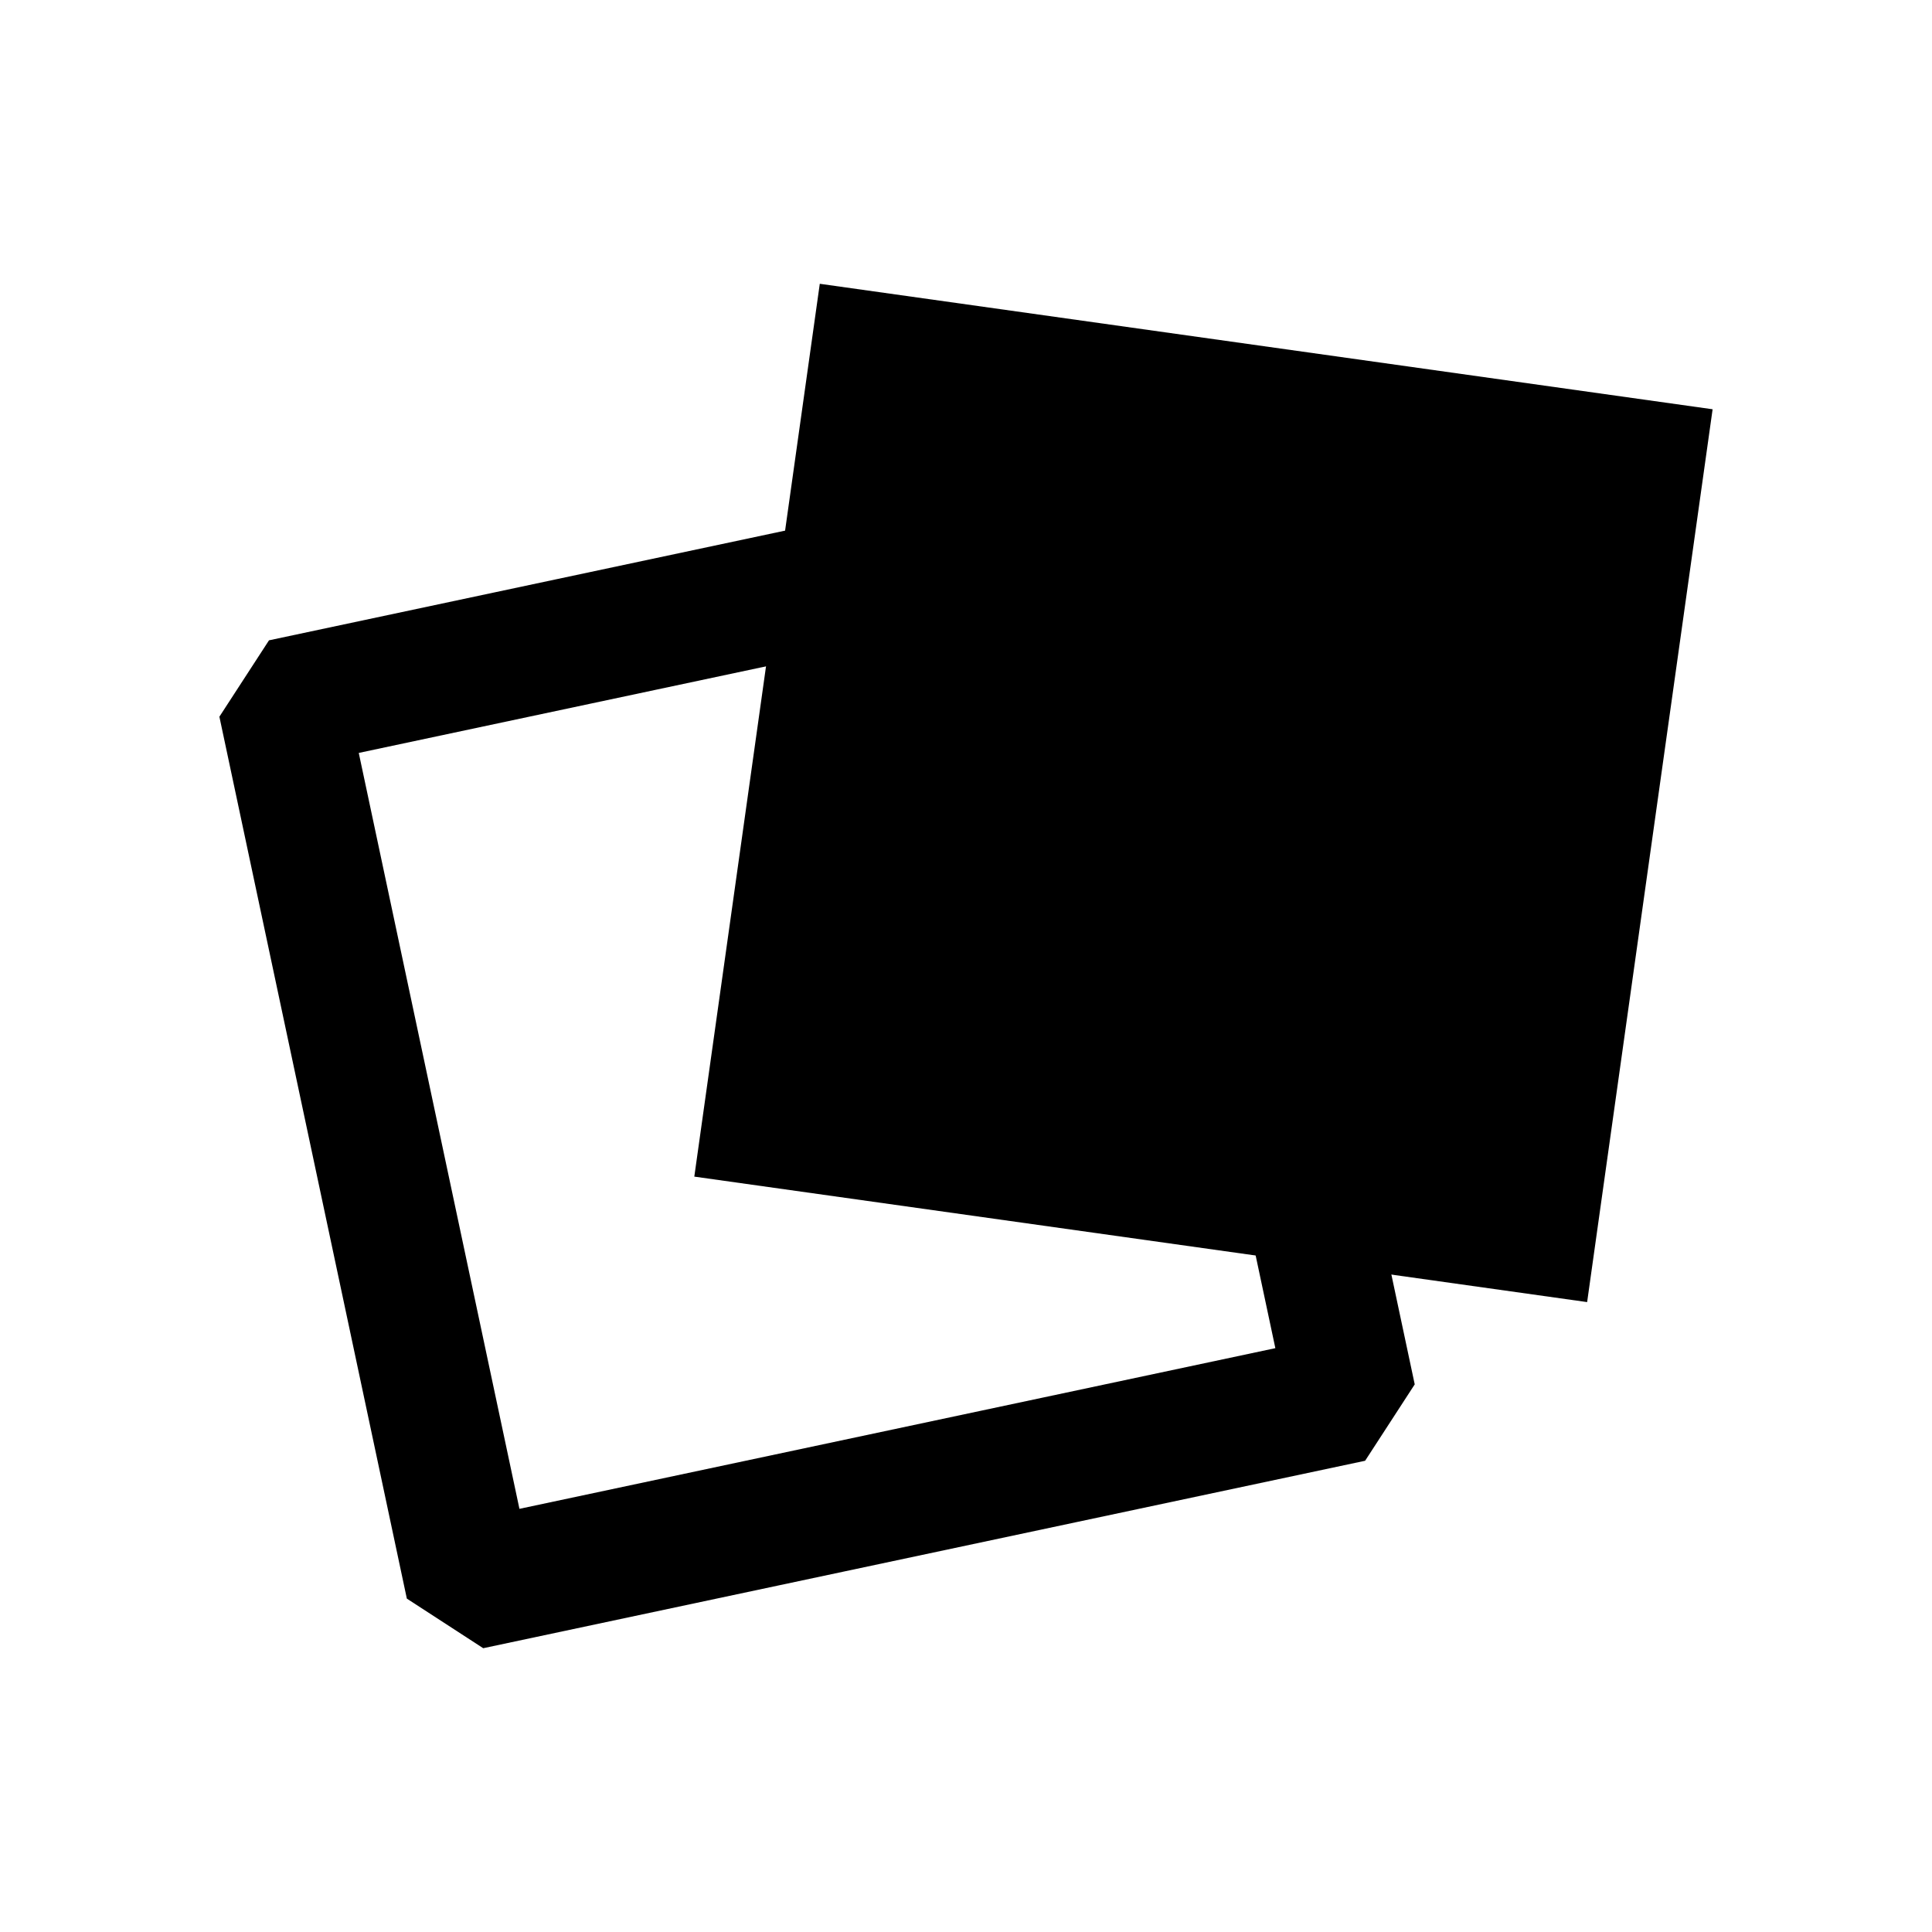
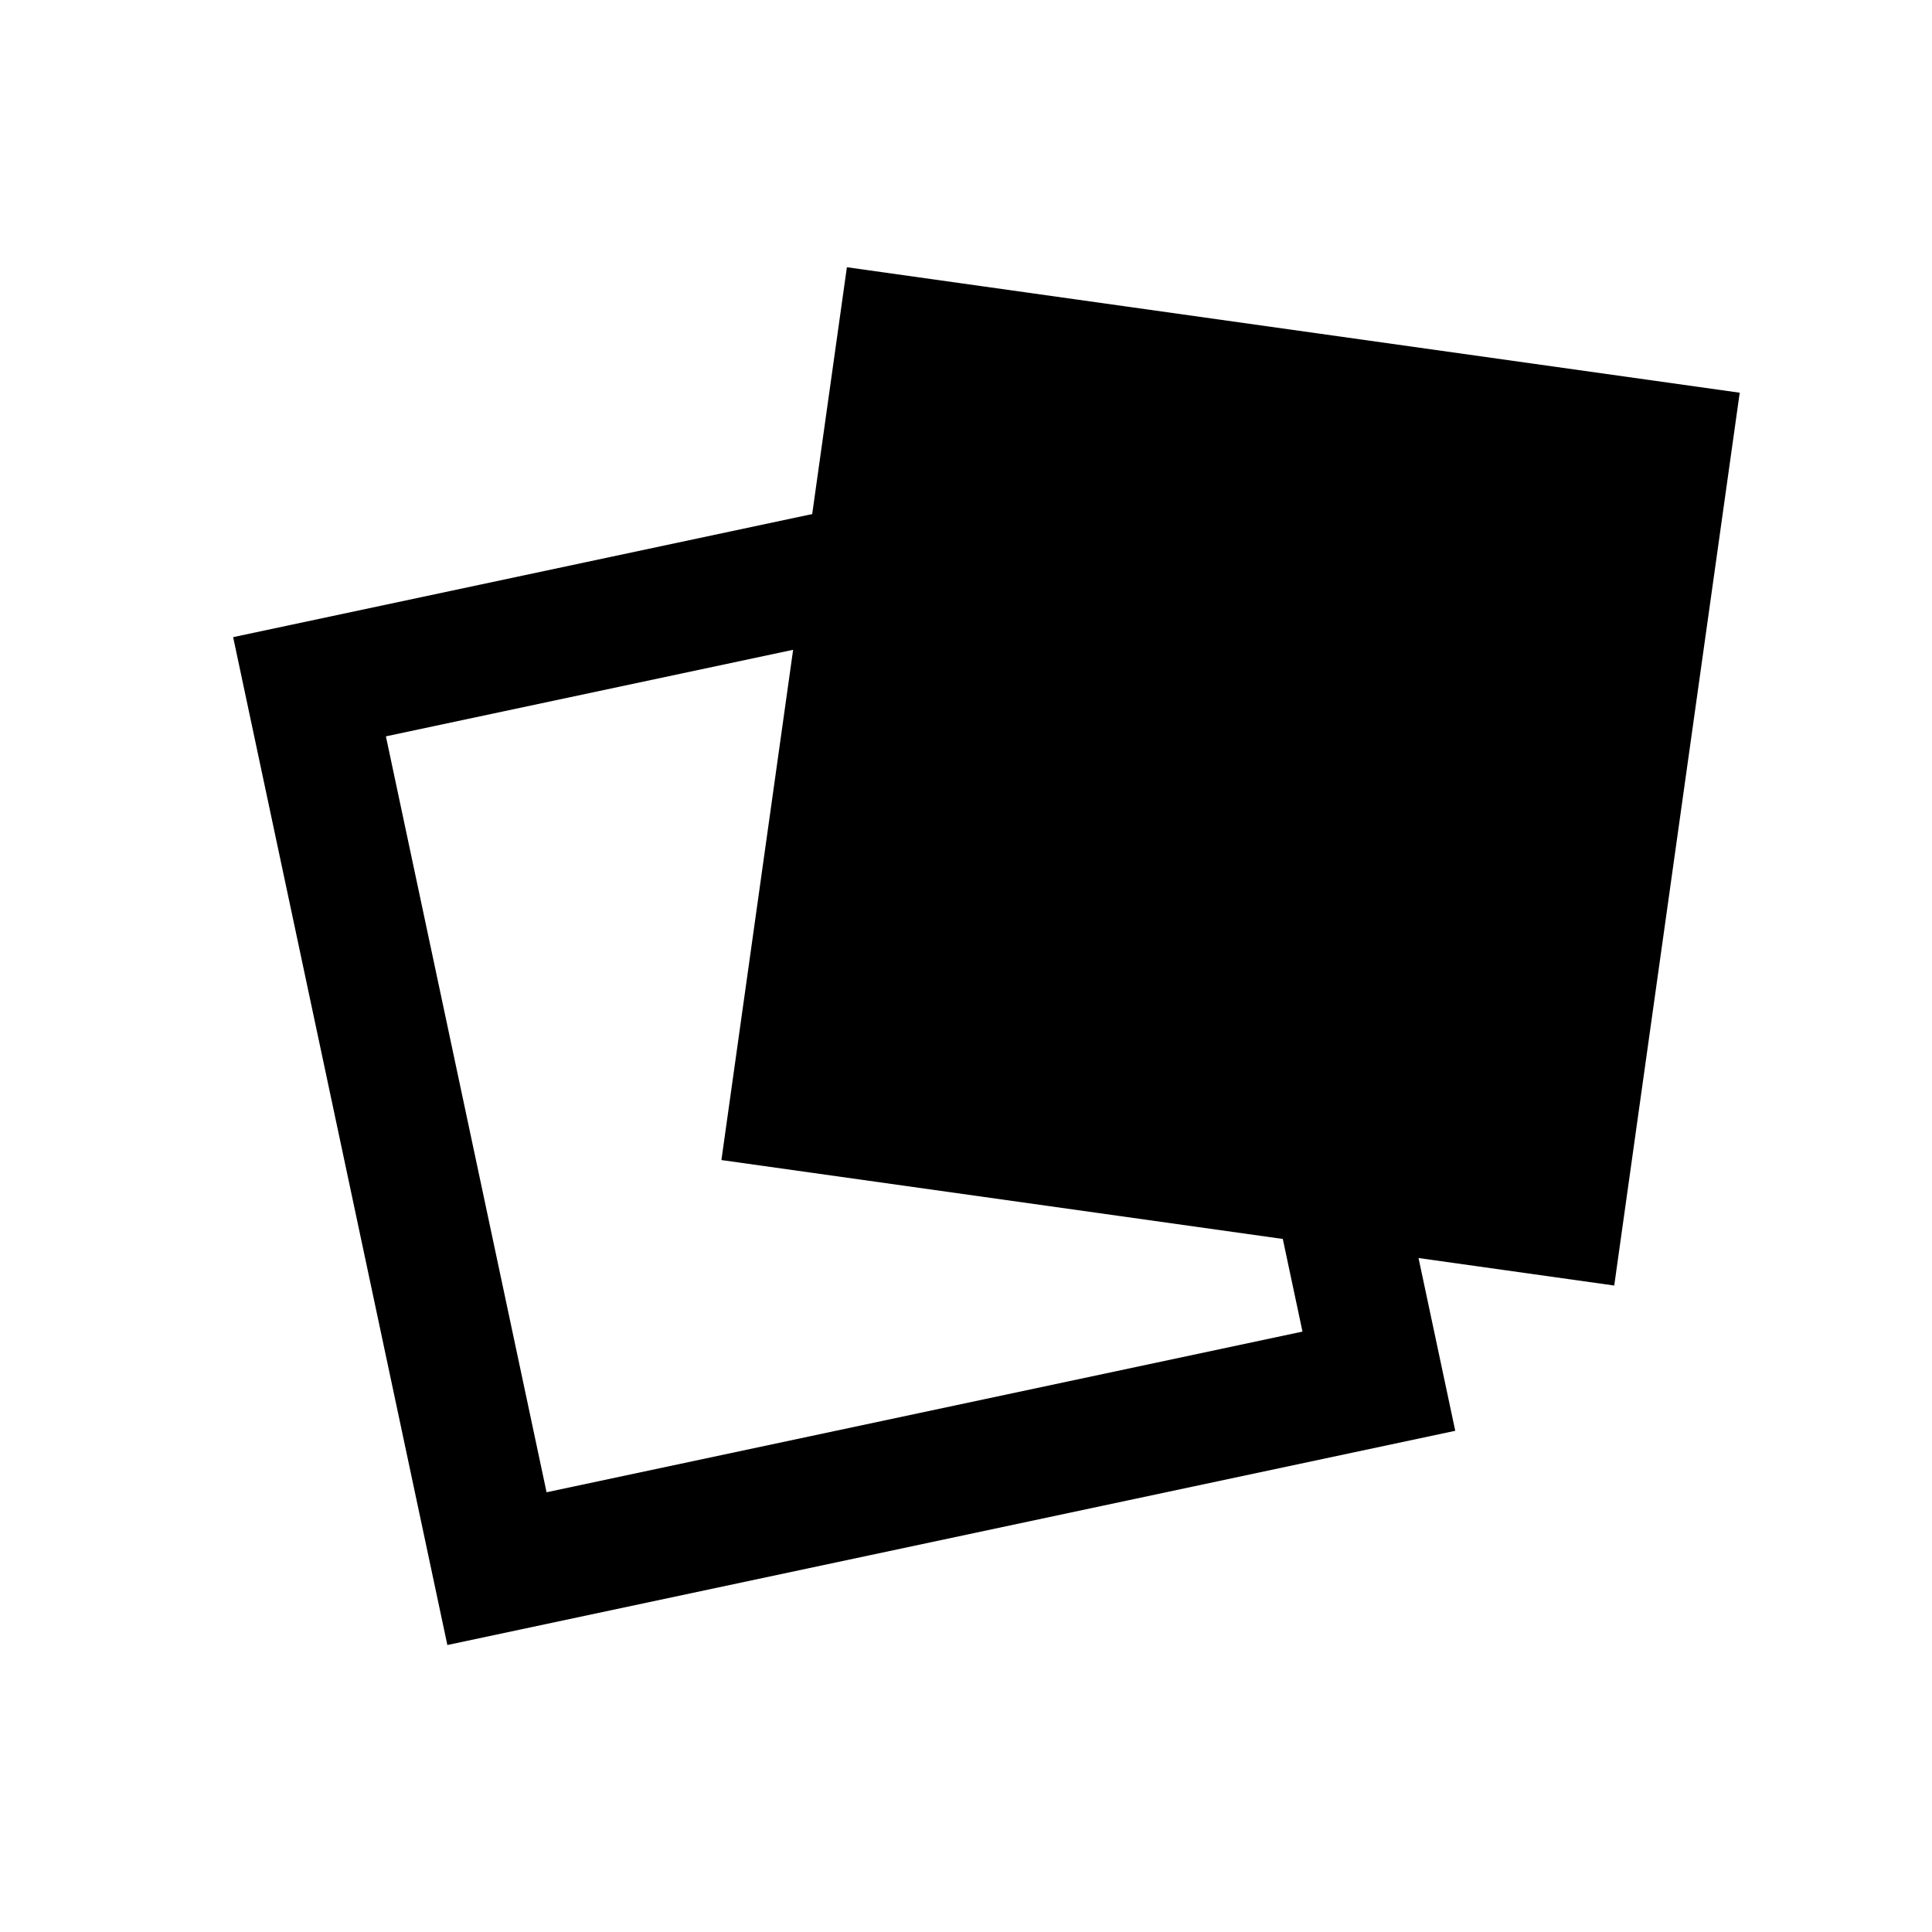
<svg xmlns="http://www.w3.org/2000/svg" width="30px" height="30px" viewBox="0 0 30 30">
+   <rect style="fill:none;stroke:none;stroke-width:0.792;stroke-dasharray:none;paint-order:fill markers stroke" width="0.208" height="0.208" x="15.429" y="8.247" transform="rotate(7.991654)" />
+   <rect style="fill:none;stroke:none;stroke-width:0.792;stroke-dasharray:none;paint-order:fill markers stroke" width="0.208" height="0.208" x="17.429" y="8.247" transform="rotate(7.991654)" />
+   <rect style="fill:none;stroke:none;stroke-width:0.792;stroke-dasharray:none;paint-order:fill markers stroke" width="0.208" height="0.208" x="19.429" y="8.247" transform="rotate(7.991654)" />
+   <rect style="fill:none;stroke:none;stroke-width:0.792;stroke-dasharray:none;paint-order:fill markers stroke" width="0.208" height="0.208" x="21.429" y="8.247" transform="rotate(7.991654)" />
+   <rect style="fill:none;stroke:none;stroke-width:0.792;stroke-dasharray:none;paint-order:fill markers stroke" width="0.208" height="0.208" x="23.429" y="8.247" transform="rotate(7.991654)" />
  <path fill="none" stroke="#000" stroke-width="2" stroke-linejoin="bevel" stroke-miterlimit="10" d="m 73.775,-16.142 h -13 V 4.858 h 21 v -13" />
  <line fill="none" stroke="#000" stroke-width="2" stroke-linejoin="bevel" stroke-miterlimit="10" x1="81.942" y1="-16.309" x2="69.942" y2="-4.309" />
  <path fill="none" stroke="#000" stroke-width="2" stroke-linejoin="bevel" stroke-miterlimit="10" d="M 77.942,-4.309 H 69.942 V -12.309" />
  <path style="fill:none;fill-rule:evenodd;stroke:#000;stroke-width:2;stroke-linecap:butt;stroke-linejoin:miter;stroke-dasharray:none;stroke-opacity:1" d="M 32.714,0.989 C 35.585,-1.882 38.455,-4.752 41.326,-7.622" transform="translate(28.66814,-22.60821)" />
  <path style="fill:none;fill-rule:evenodd;stroke:#000;stroke-width:1px;stroke-linecap:butt;stroke-linejoin:miter;stroke-opacity:1" d="M 48.479,-5.594 C 43.76,-0.874 39.04,3.846 34.32,8.565" transform="translate(28.66814,-22.60821)" />
-   <g transform="translate(1.687237,-0.6872372)">
-     <rect fill="none" stroke="#000" stroke-width="2" stroke-linejoin="bevel" stroke-miterlimit="10" x="4" y="10" width="14" height="14" transform="rotate(-12,11,17)" />
-     <rect fill="#000" x="10" y="6" width="14" height="14" transform="rotate(8,17,13)" />
-   </g>
+   <rect fill="none" stroke="#000" stroke-width="2" stroke-linejoin="bevel" stroke-miterlimit="10" x="2.484" y="11.43" width="14" height="14" transform="rotate(-12)" style="stroke-linejoin:miter" />
+   <rect fill="#000" x="13.6" y="2.279" width="14" height="14" transform="rotate(8)" />
+   <rect style="fill:none;stroke:none;stroke-width:0.792;stroke-dasharray:none;paint-order:fill markers stroke" width="0.208" height="0.208" x="15.429" y="10.247" transform="rotate(7.991654)" />
+   <rect style="fill:none;stroke:none;stroke-width:0.792;stroke-dasharray:none;paint-order:fill markers stroke" width="0.208" height="0.208" x="17.429" y="10.247" transform="rotate(7.991654)" />
+   <rect style="fill:none;stroke:none;stroke-width:0.792;stroke-dasharray:none;paint-order:fill markers stroke" width="0.208" height="0.208" x="15.429" y="12.247" transform="rotate(7.991654)" />
+   <rect style="fill:none;stroke:none;stroke-width:0.792;stroke-dasharray:none;paint-order:fill markers stroke" width="0.208" height="0.208" x="17.429" y="12.247" transform="rotate(7.991654)" />
+   <rect style="fill:none;stroke:none;stroke-width:0.792;stroke-dasharray:none;paint-order:fill markers stroke" width="0.208" height="0.208" x="19.429" y="12.247" transform="rotate(7.991654)" />
+   <rect style="fill:none;stroke:none;stroke-width:0.792;stroke-dasharray:none;paint-order:fill markers stroke" width="0.208" height="0.208" x="15.429" y="14.247" transform="rotate(7.991654)" />
+   <rect style="fill:none;stroke:none;stroke-width:0.792;stroke-dasharray:none;paint-order:fill markers stroke" width="0.208" height="0.208" x="17.429" y="14.247" transform="rotate(7.991654)" />
+   <rect style="fill:none;stroke:none;stroke-width:0.792;stroke-dasharray:none;paint-order:fill markers stroke" width="0.208" height="0.208" x="19.429" y="14.247" transform="rotate(7.991654)" />
+   <rect style="fill:none;stroke:none;stroke-width:0.792;stroke-dasharray:none;paint-order:fill markers stroke" width="0.208" height="0.208" x="21.429" y="14.247" transform="rotate(7.991654)" />
+   <rect style="fill:none;stroke:none;stroke-width:0.792;stroke-dasharray:none;paint-order:fill markers stroke" width="0.208" height="0.208" x="15.472" y="8.221" transform="rotate(7.991654)" />
</svg>
